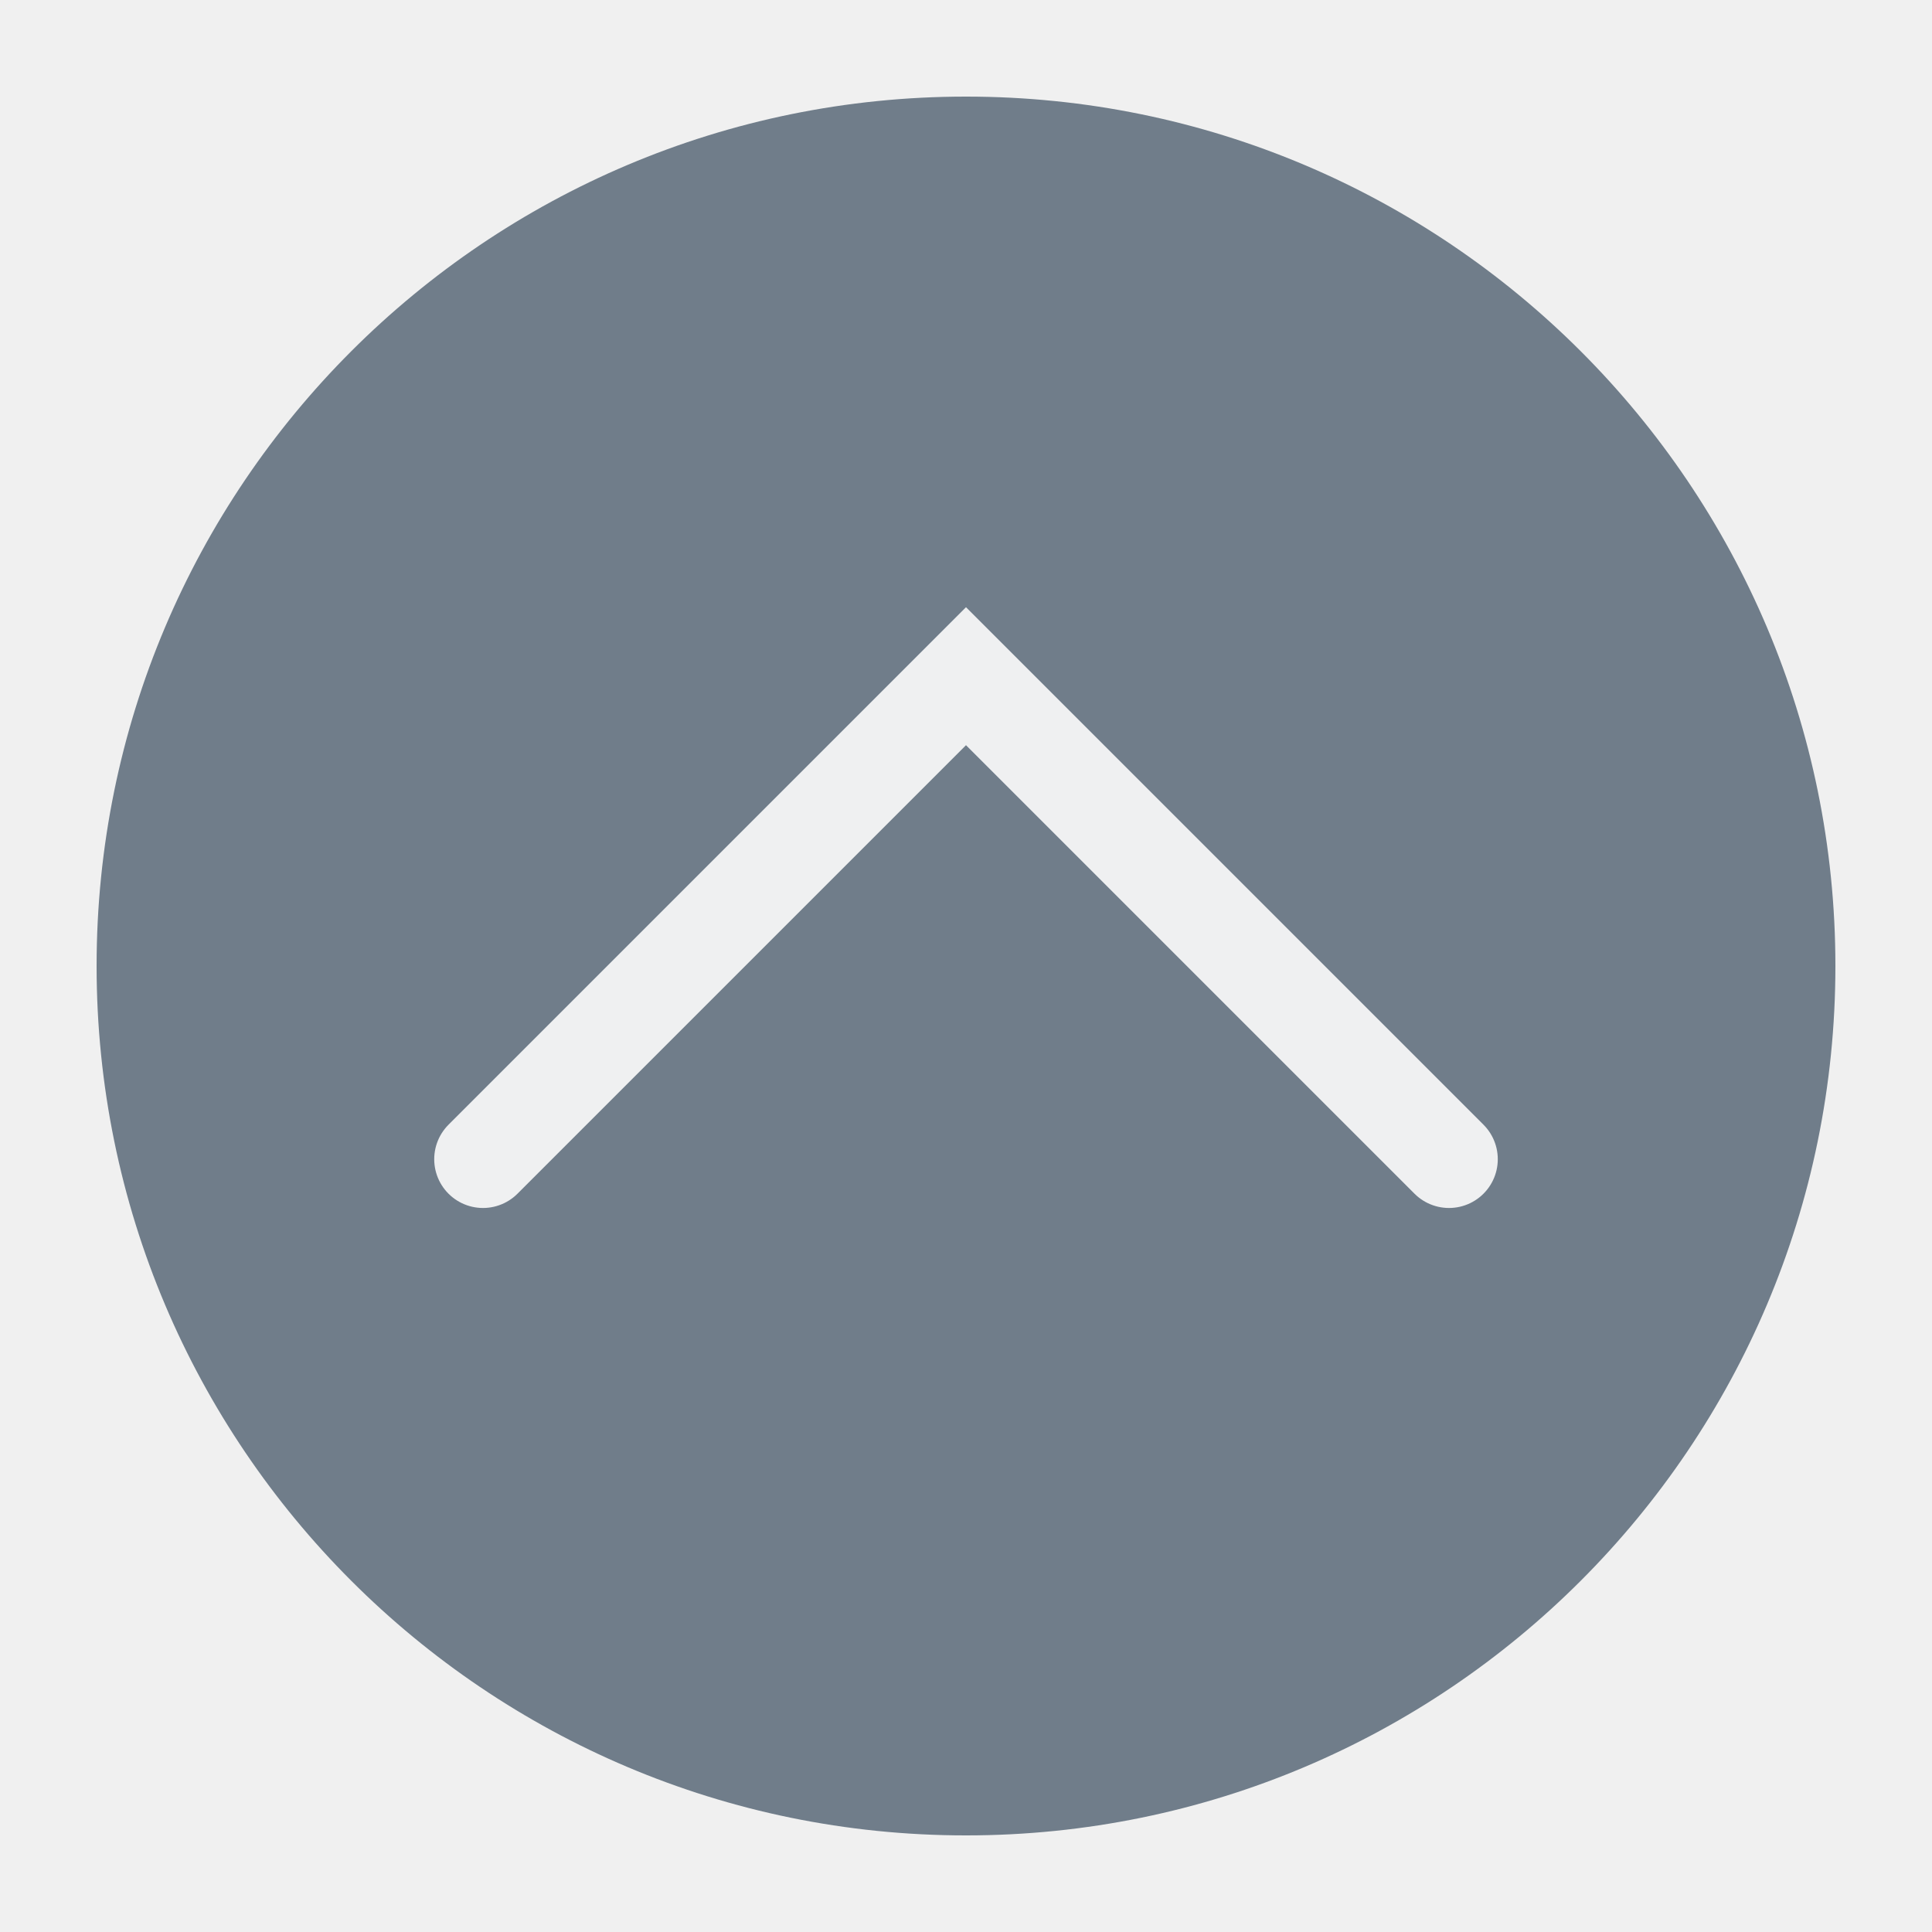
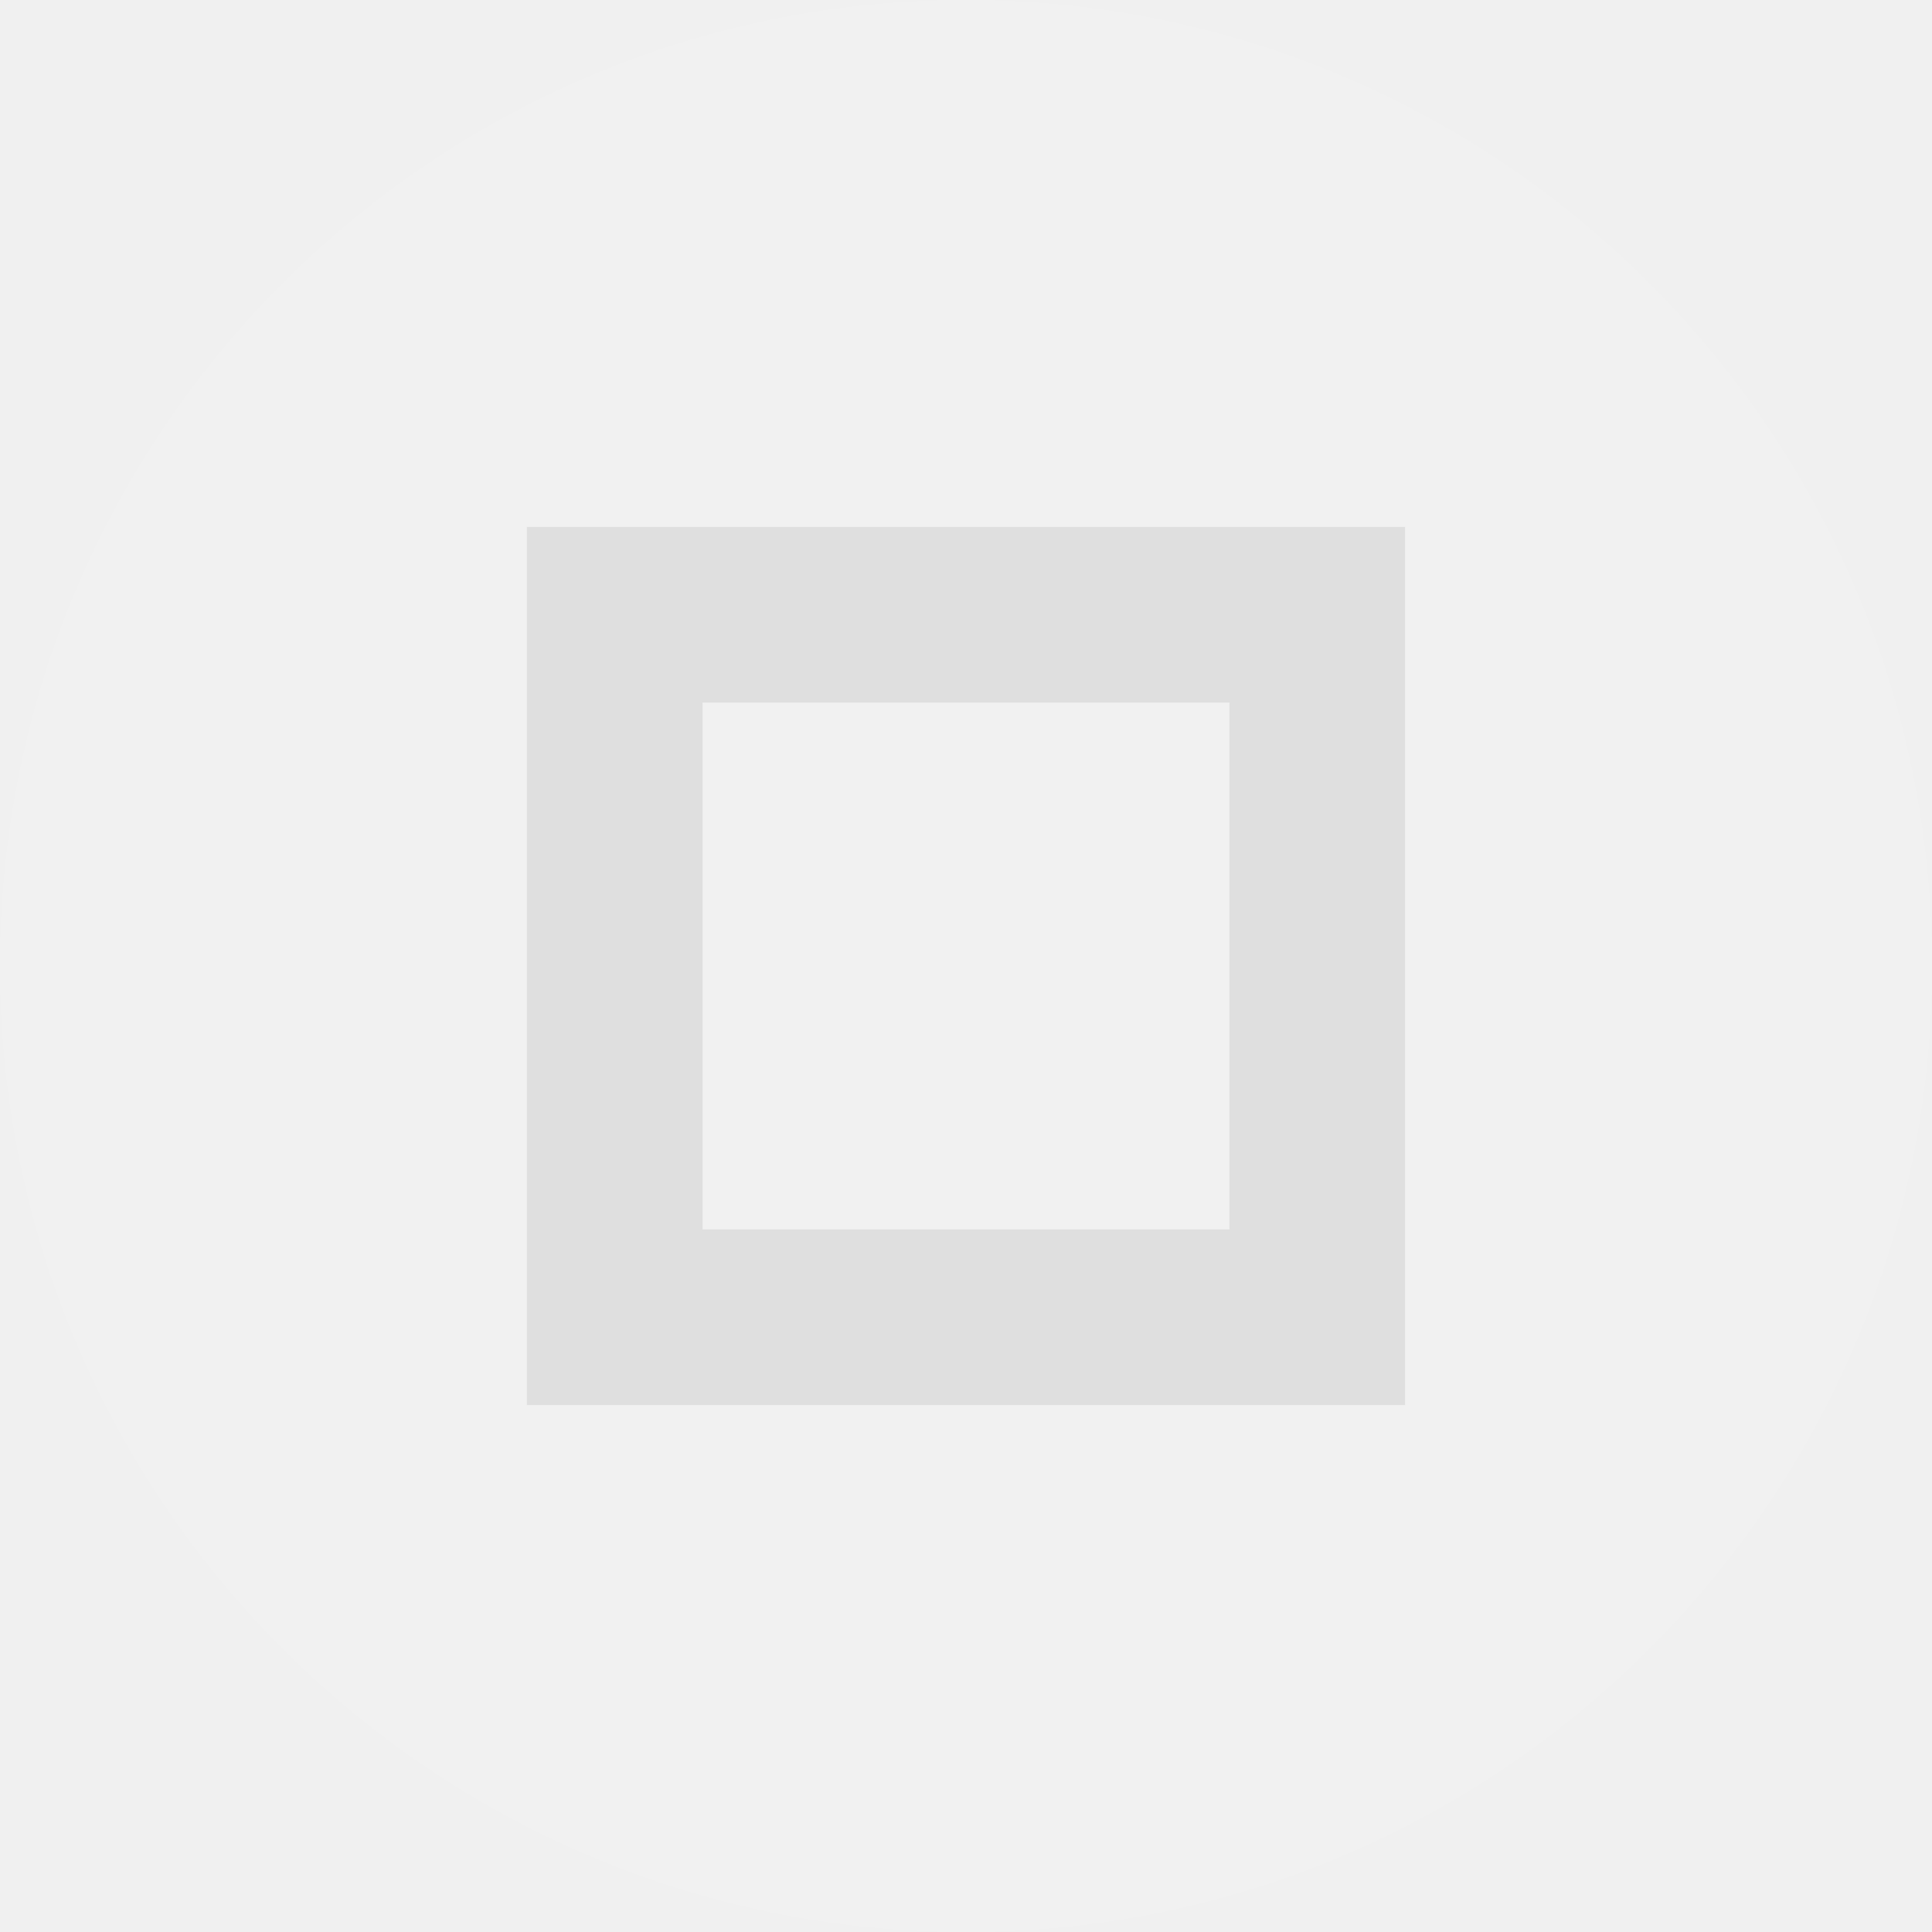
<svg xmlns="http://www.w3.org/2000/svg" viewBox="0 0 50 50" version="1.2" baseProfile="tiny">
  <defs>
</defs>
  <g fill="none" stroke="black" stroke-width="1" fill-rule="evenodd" stroke-linecap="square" stroke-linejoin="bevel">
-     <g fill="#707d8a" fill-opacity="1" stroke="none" transform="matrix(2.5,0,0,2.5,2.5,2.5)" font-family="Noto Sans" font-size="10" font-weight="400" font-style="normal">
-       <circle cx="9" cy="9" r="9" />
+     <g fill="#000000" fill-opacity="1" stroke="none" transform="matrix(2.27273,0,0,2.27273,-52.2727,0)" font-family="Noto Sans" font-size="10" font-weight="400" font-style="normal" opacity="0.001">
+       <rect x="23" y="0" width="22" height="22" />
    </g>
-     <g fill="none" stroke="#eff0f1" stroke-opacity="1" stroke-width="1.01" stroke-linecap="round" stroke-linejoin="miter" stroke-miterlimit="2" transform="matrix(2.5,0,0,2.5,2.5,2.5)" font-family="Noto Sans" font-size="10" font-weight="400" font-style="normal">
-       <polyline fill="none" vector-effect="none" points="4,11 9,6 14,11 " />
+     <g fill="#ffffff" fill-opacity="1" stroke="none" transform="matrix(2.27273,0,0,2.27273,-52.2727,0)" font-family="Noto Sans" font-size="10" font-weight="400" font-style="normal" opacity="0.08">
+       <circle cx="34" cy="11" r="11" />
+     </g>
+     <g fill="#dfdfdf" fill-opacity="1" stroke="none" transform="matrix(2.27273,0,0,2.27273,-52.2727,0)" font-family="Noto Sans" font-size="10" font-weight="400" font-style="normal">
+       <path vector-effect="none" fill-rule="evenodd" d="M29,6 L29,16 L39,16 L39,6 L29,6 M31,8 L37,8 L37,14 L31,14 L31,8" />
    </g>
    <g fill="none" stroke="#000000" stroke-opacity="1" stroke-width="1" stroke-linecap="square" stroke-linejoin="bevel" transform="matrix(1,0,0,1,0,0)" font-family="Noto Sans" font-size="10" font-weight="400" font-style="normal">
</g>
  </g>
</svg>
